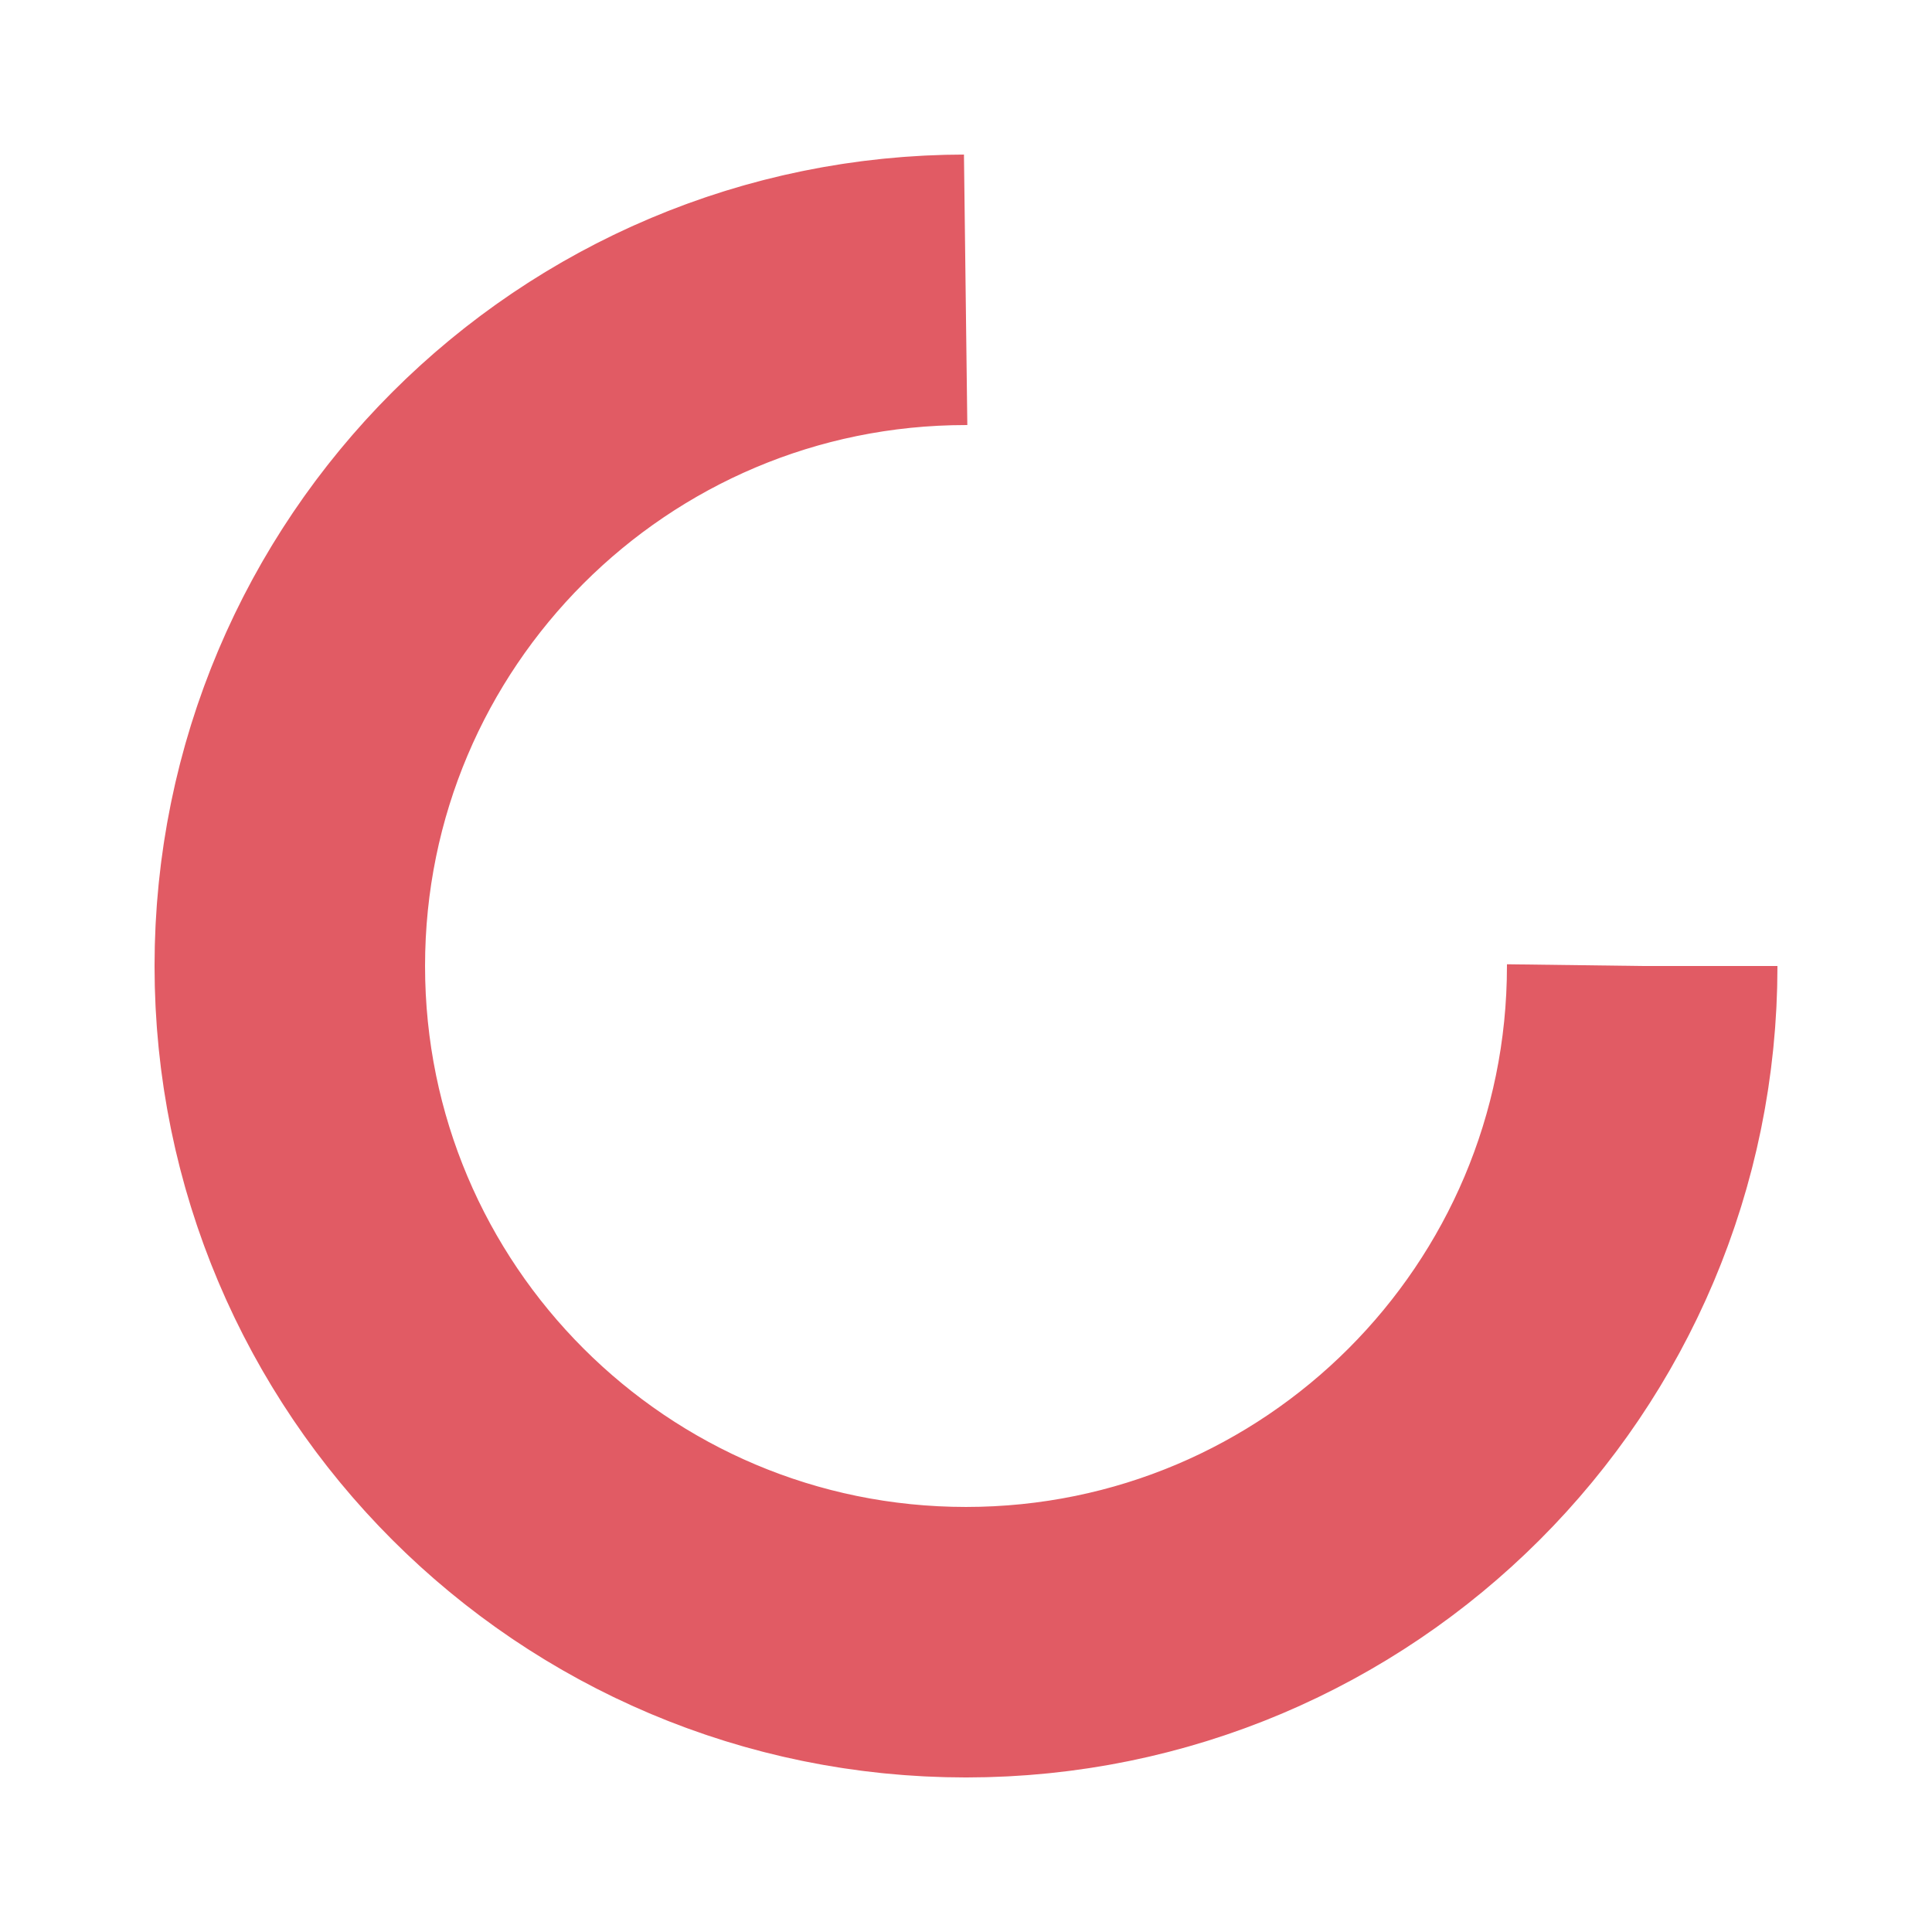
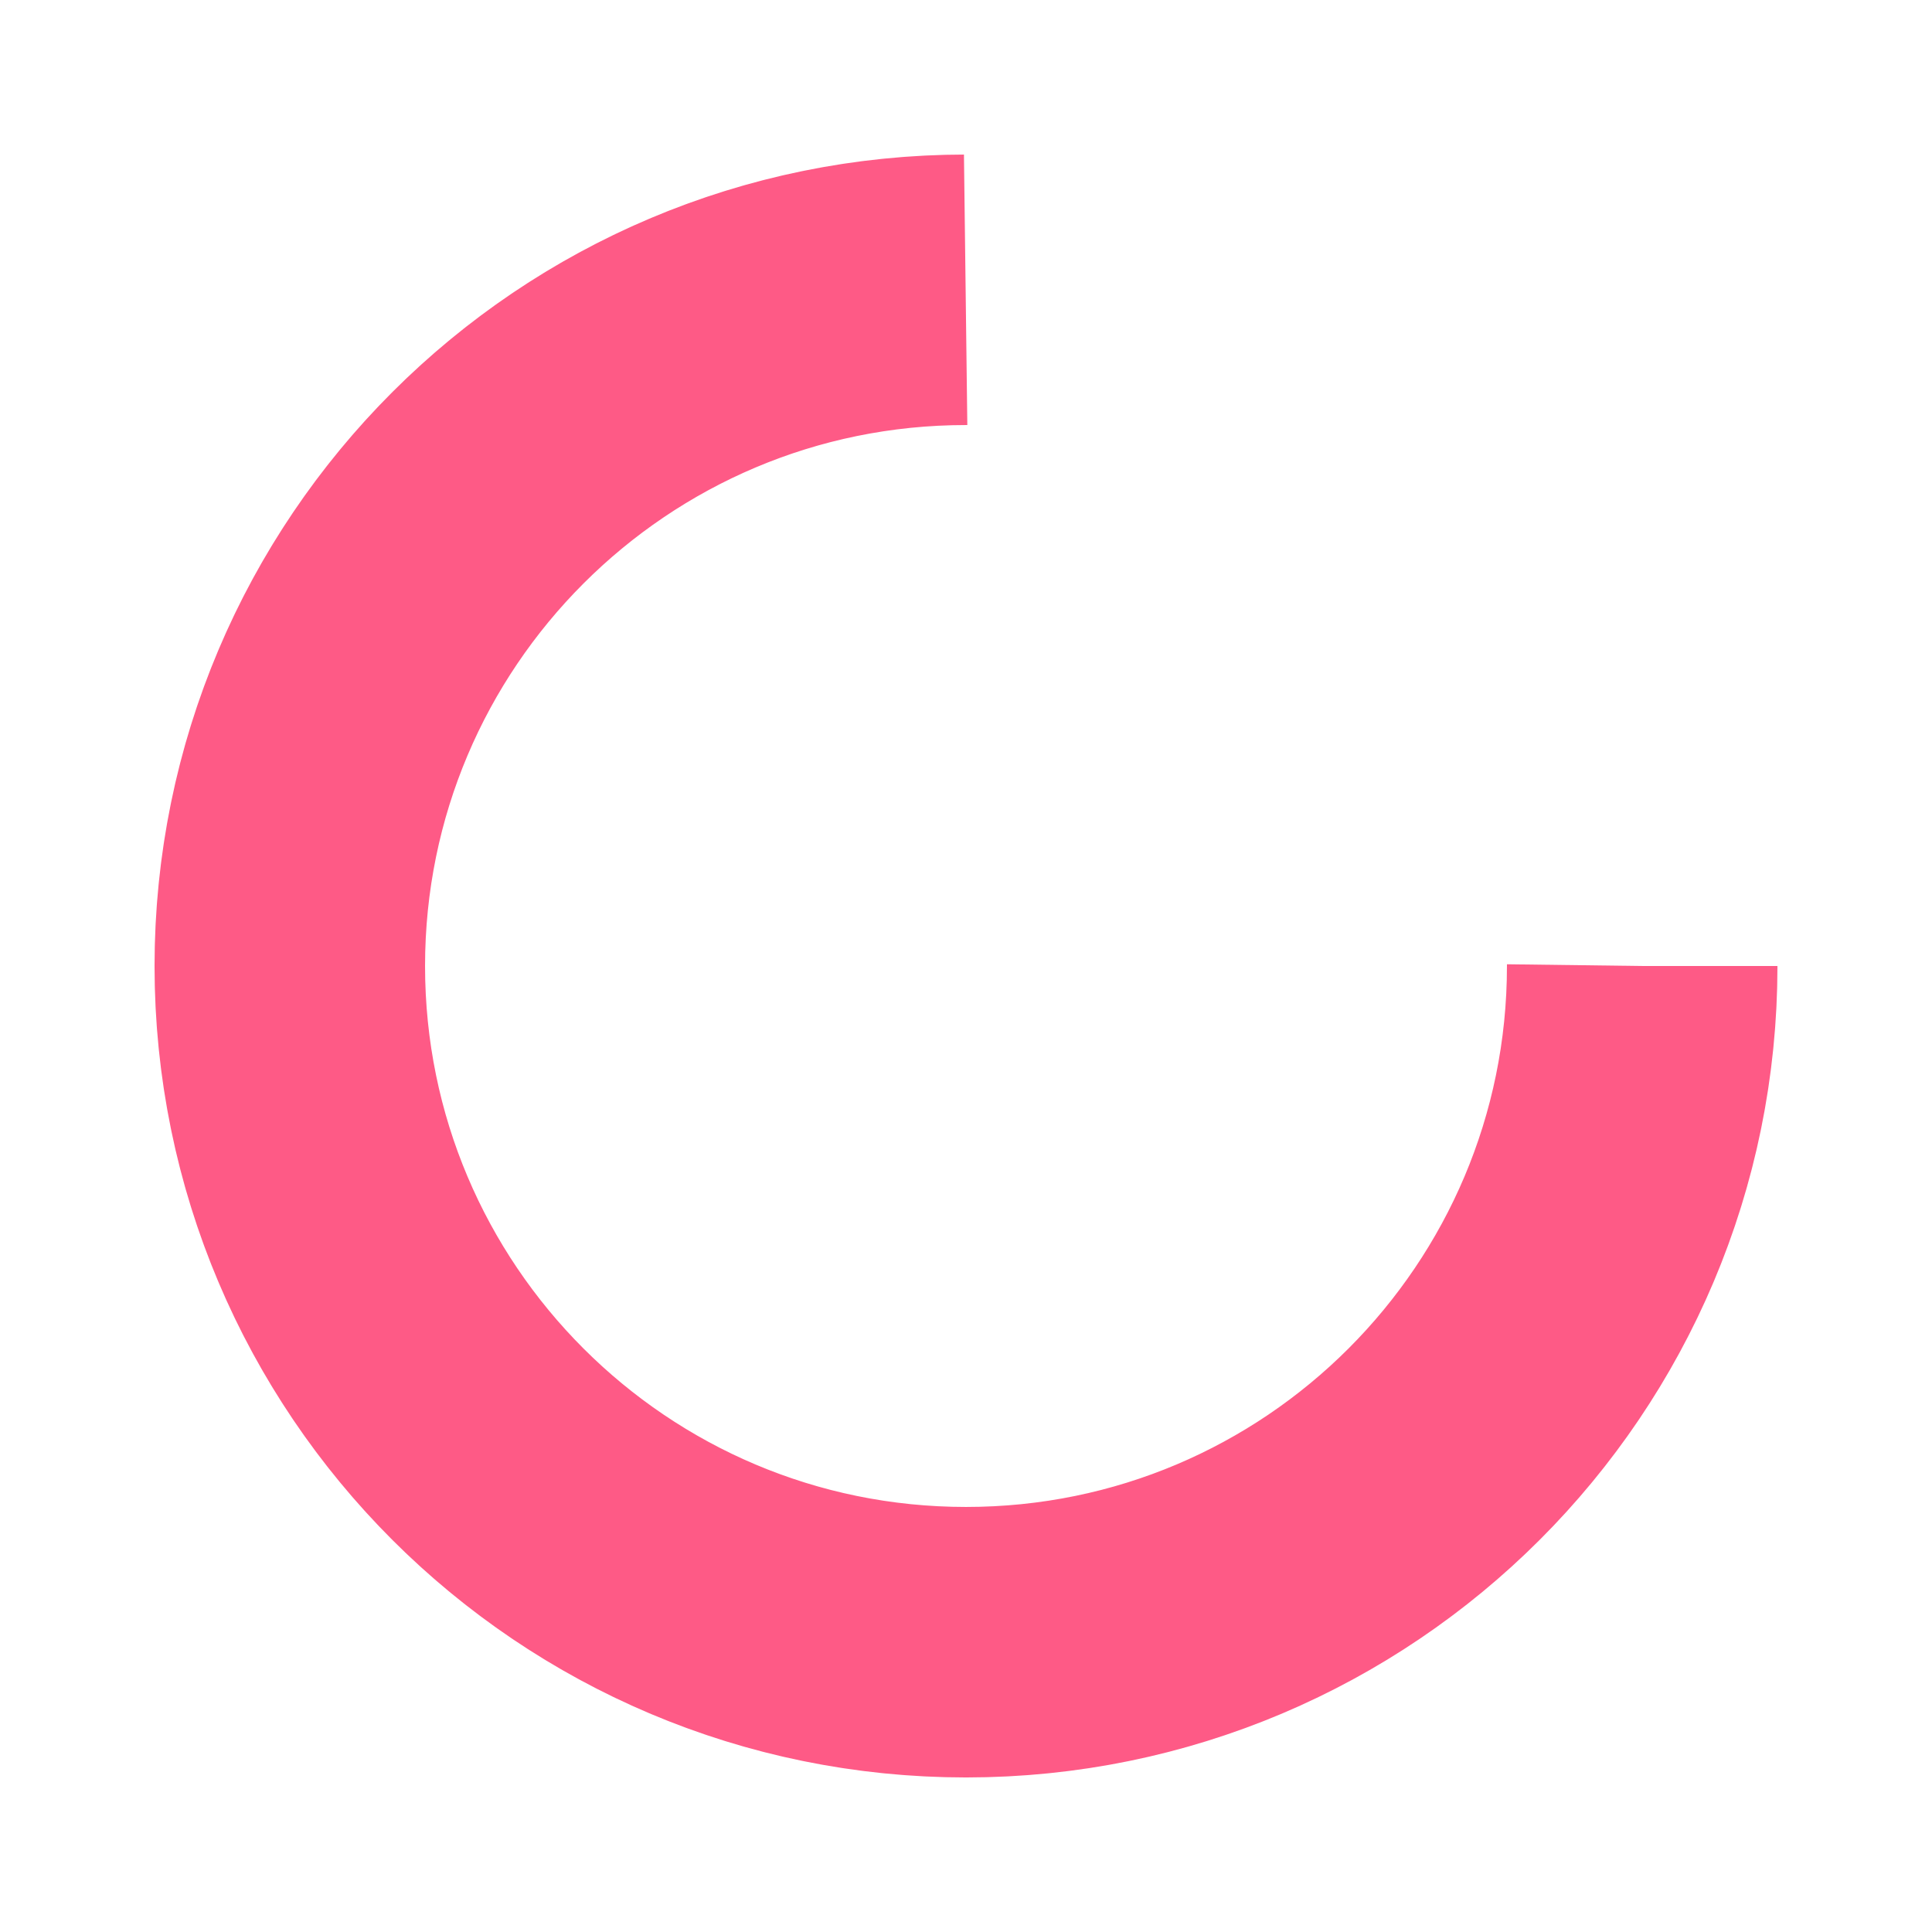
<svg xmlns="http://www.w3.org/2000/svg" preserveAspectRatio="xMidYMid" width="100" height="100" style="background:transparent">
-   <circle stroke-dasharray="164.934 56.978" r="35" stroke-width="14" stroke="#e15b64" fill="none" cy="50" cx="50">
+   <circle stroke-dasharray="164.934 56.978" r="35" stroke-width="14" stroke="#fe5a86" fill="none" cy="50" cx="50">
    <animateTransform keyTimes="0;1" values="0 50 50;360 50 50" dur="1s" repeatCount="indefinite" type="rotate" attributeName="transform" />
  </circle>
</svg>
